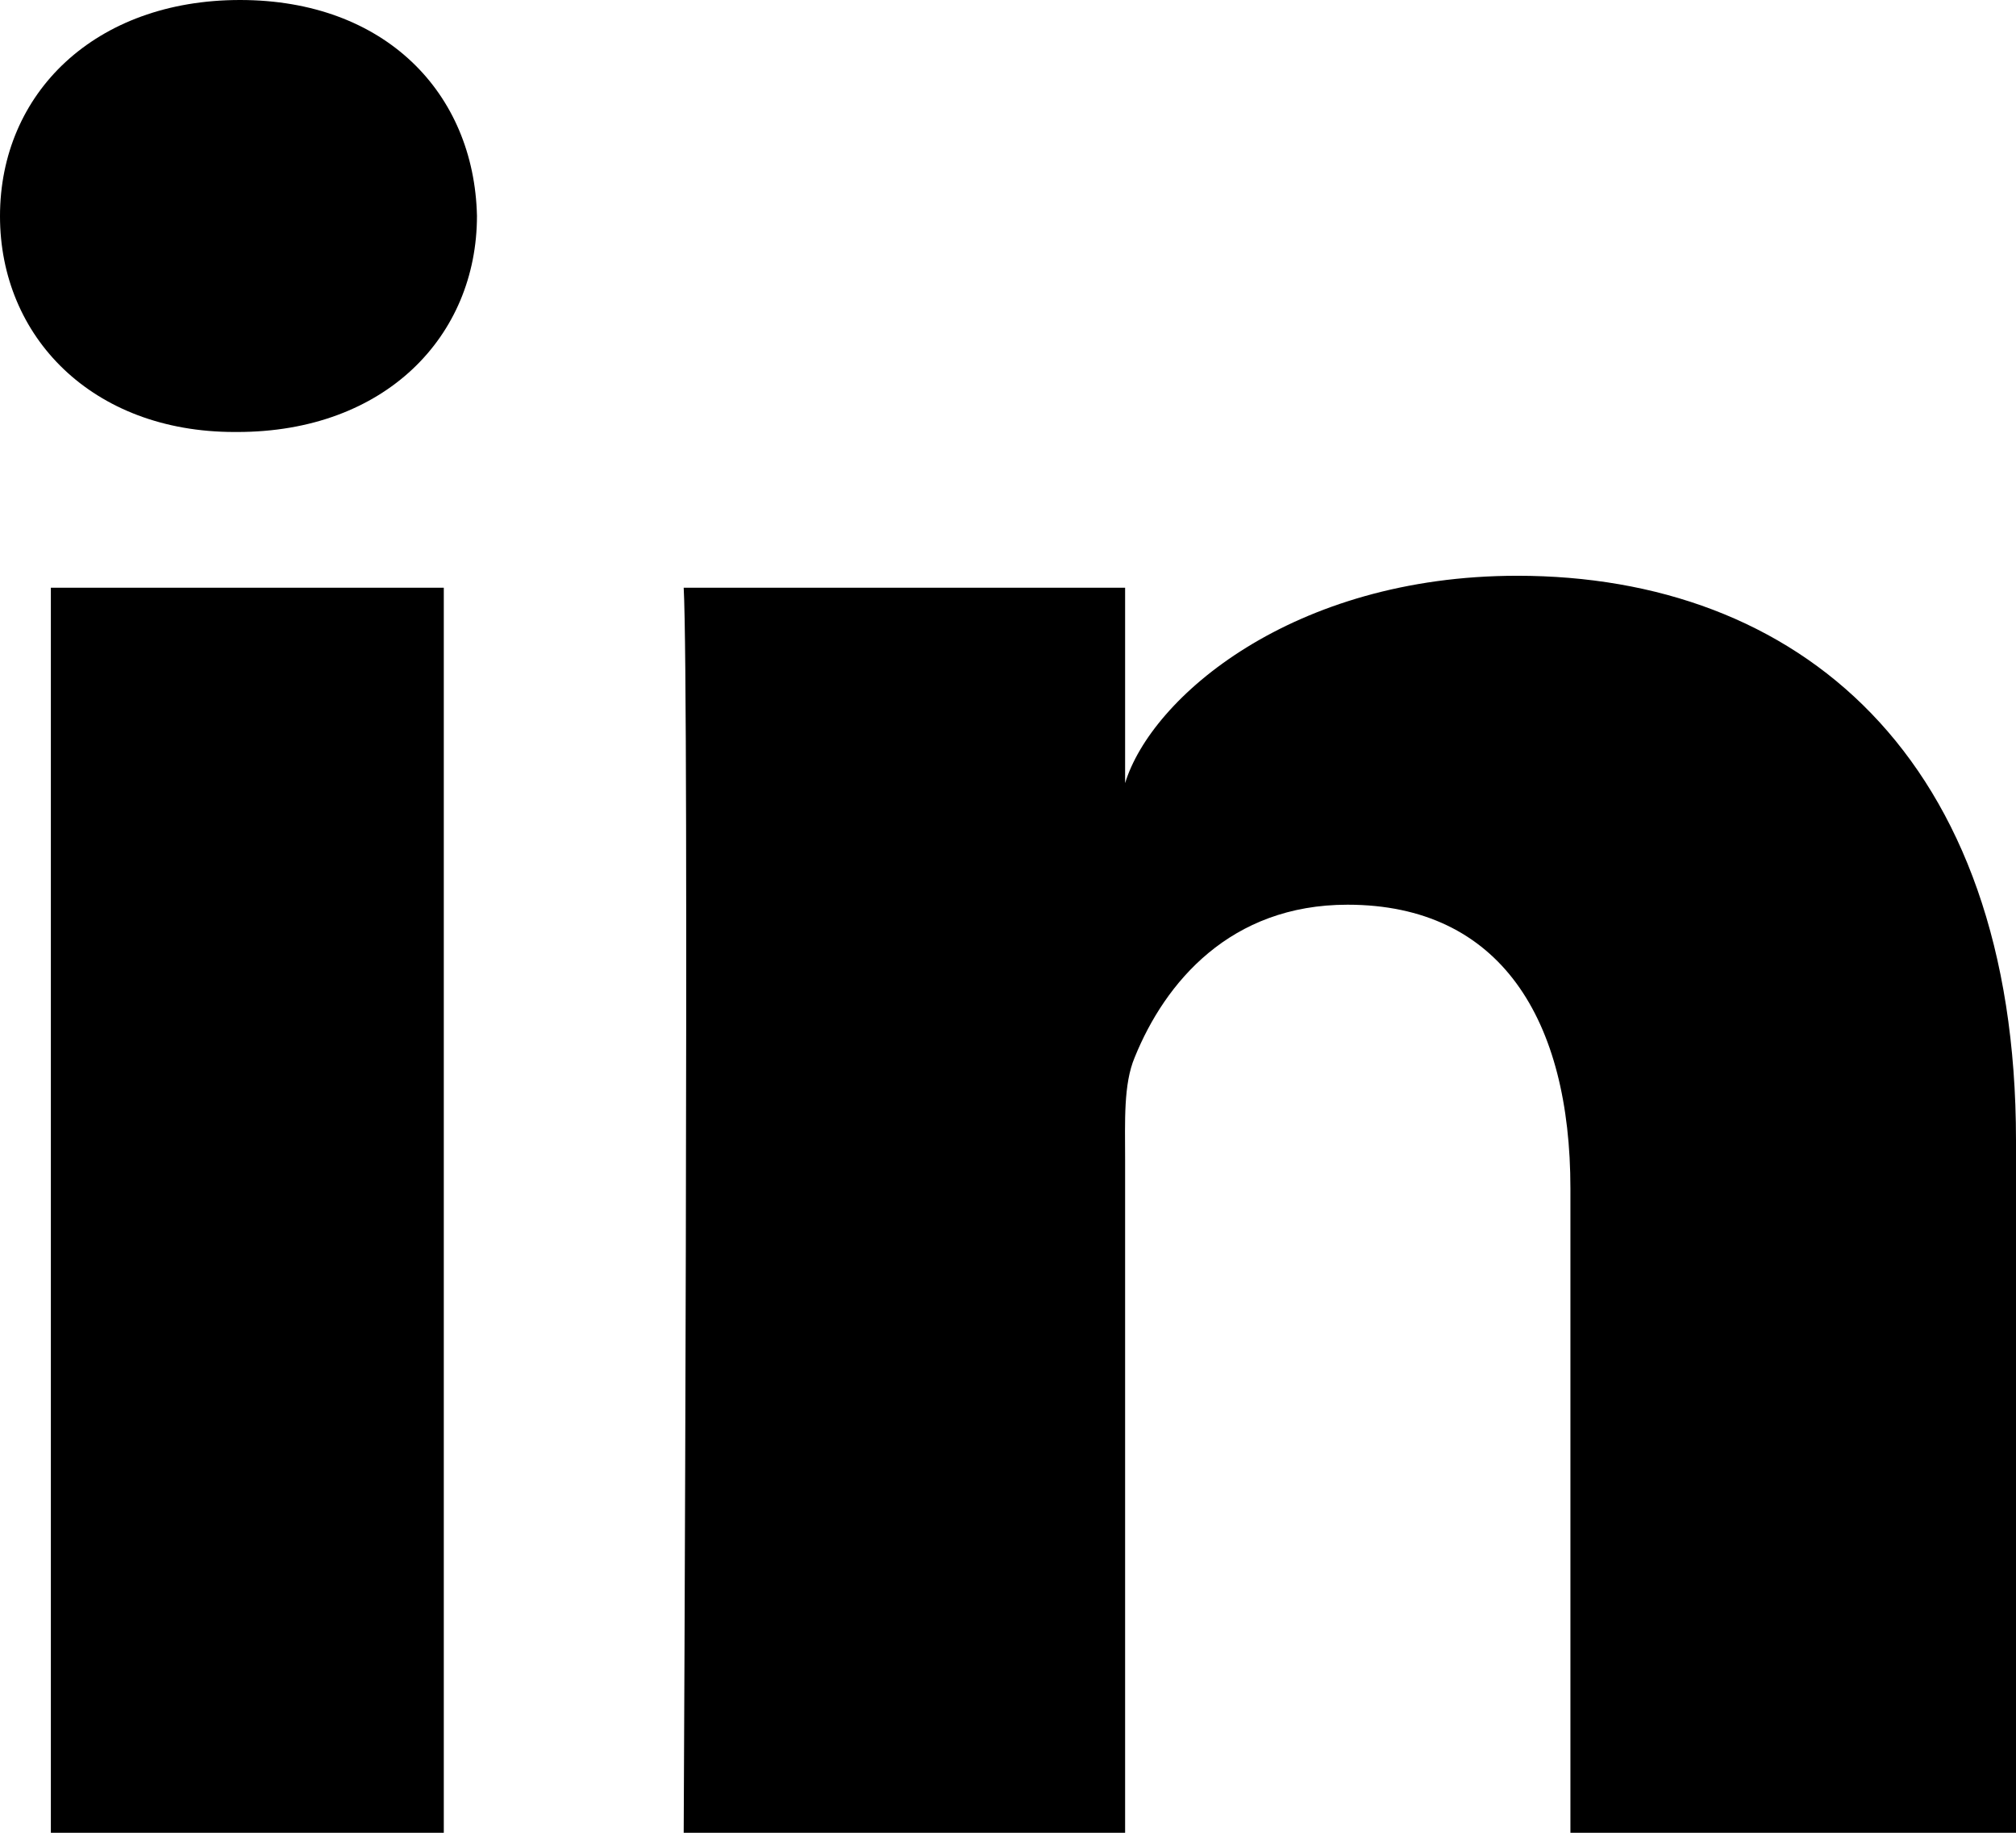
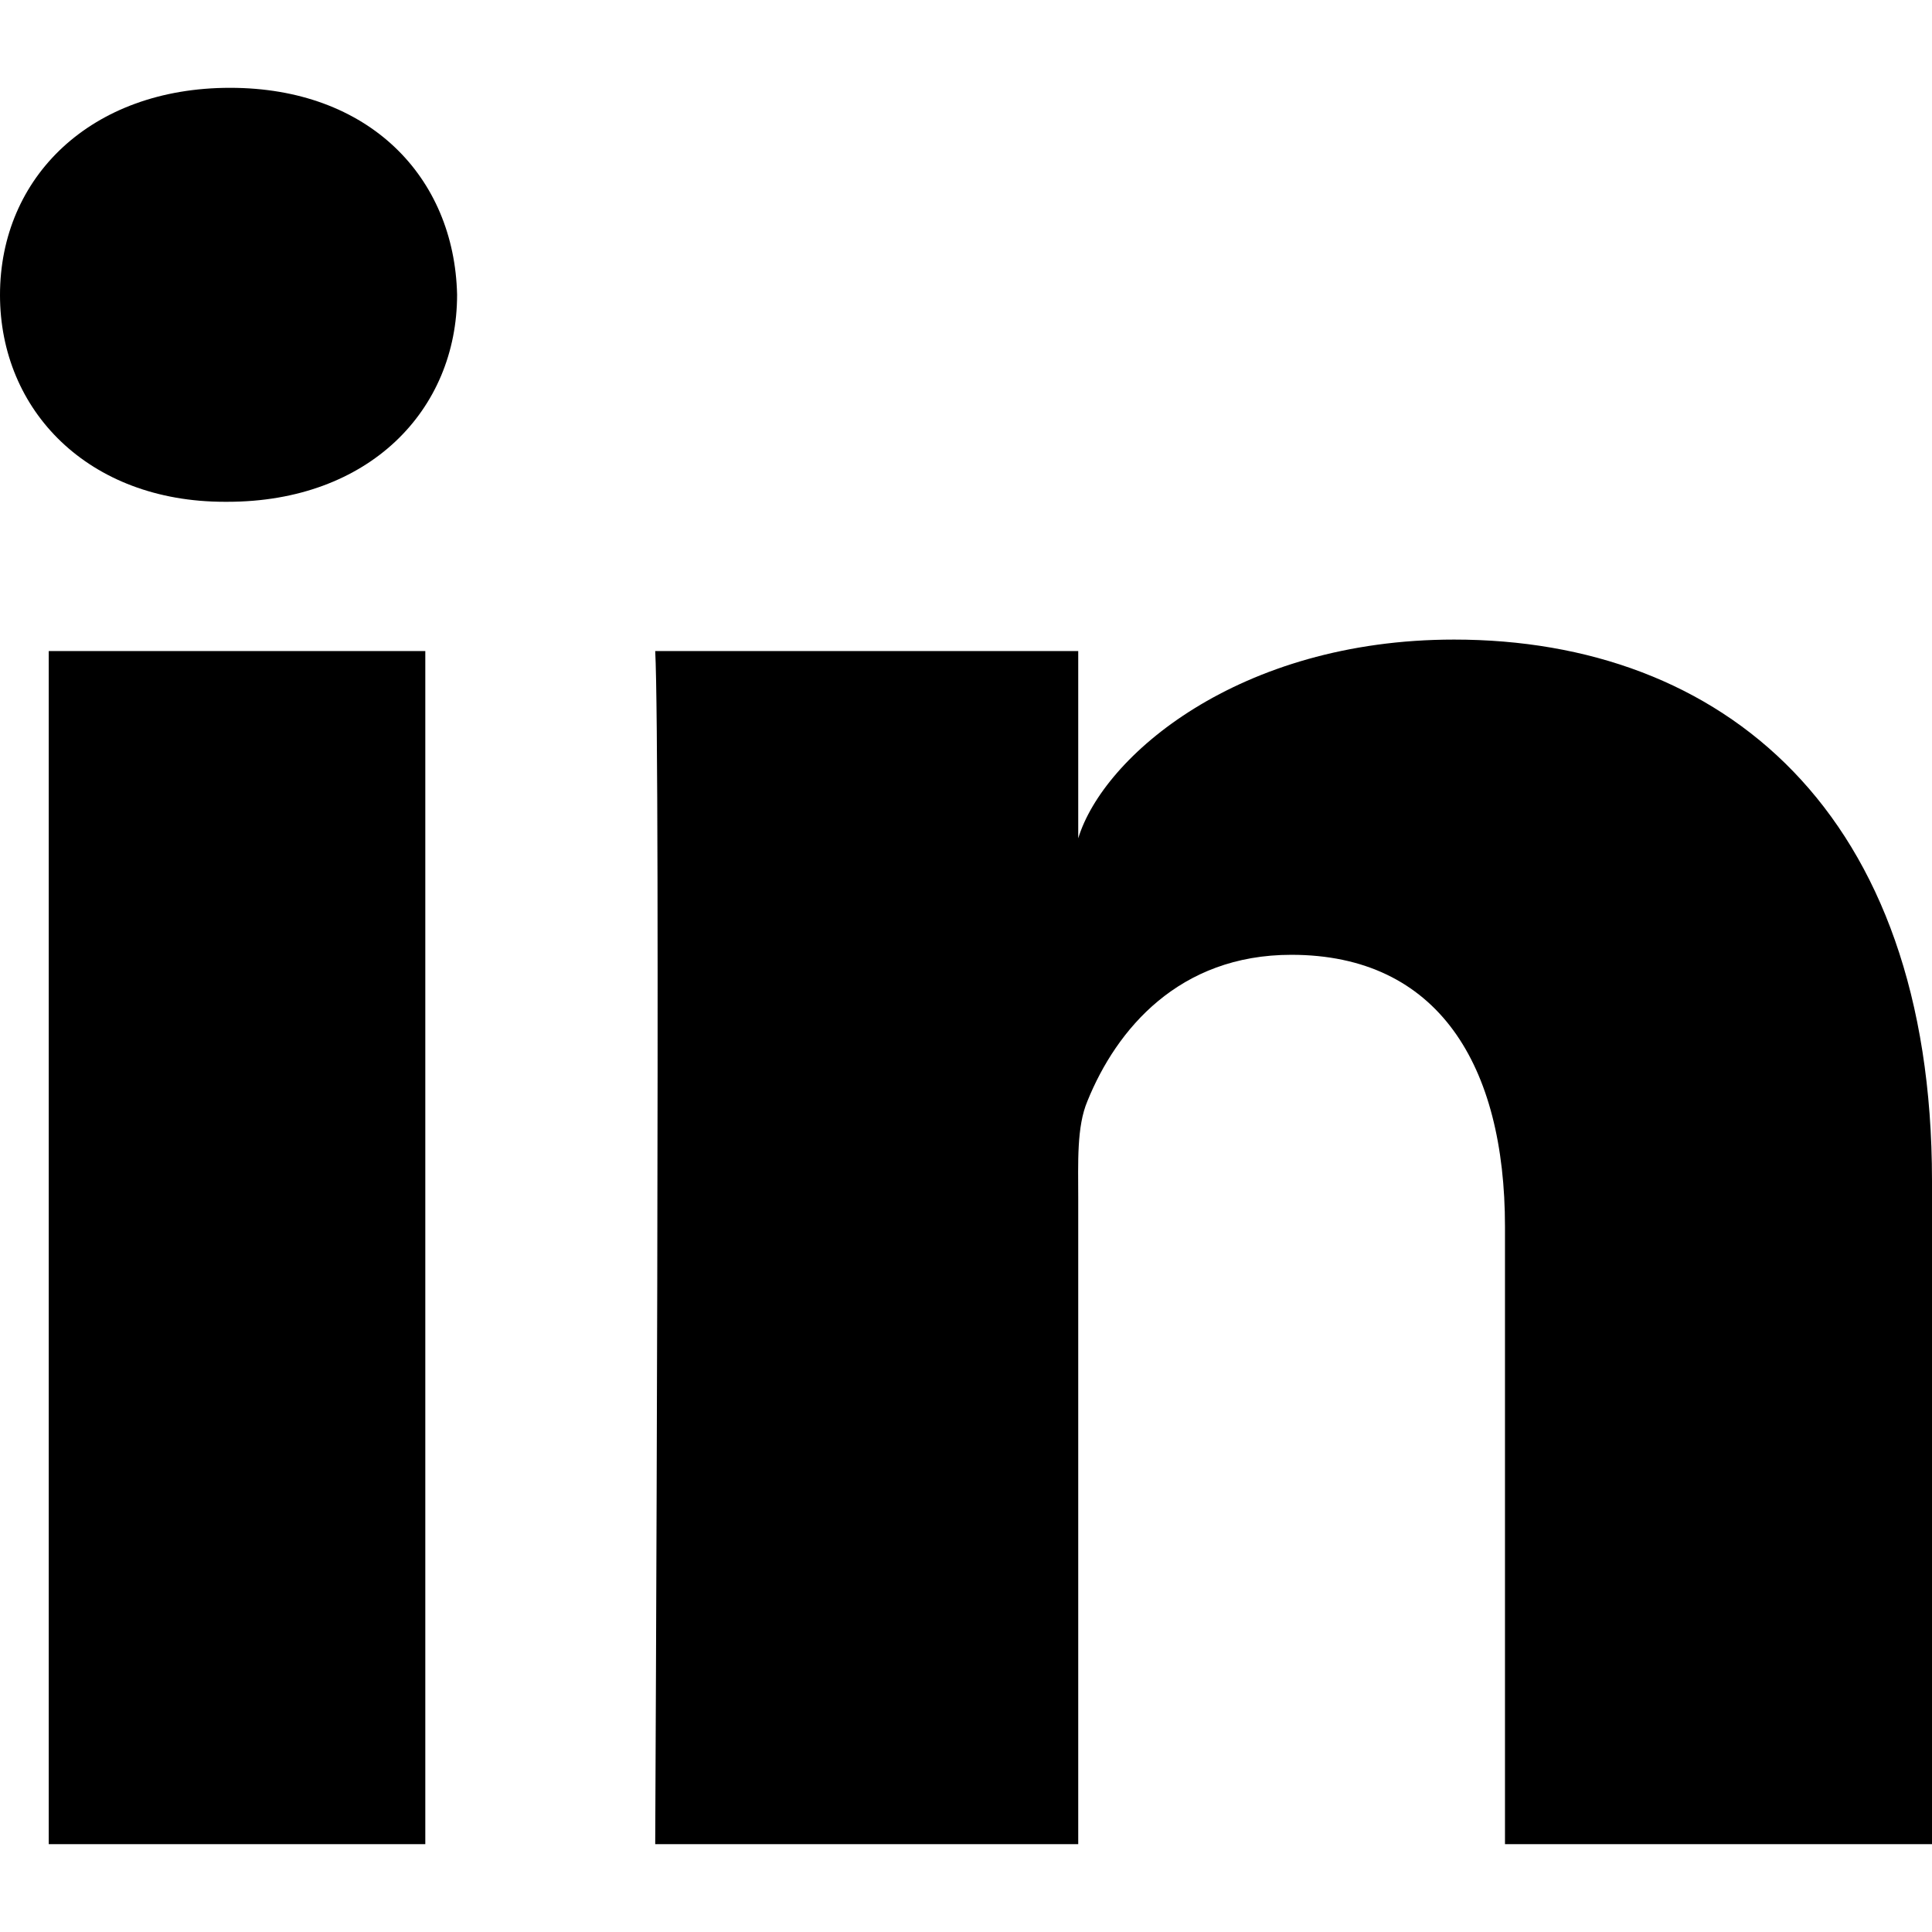
- <svg xmlns="http://www.w3.org/2000/svg" width="44px" height="40px" viewBox="0 0 44 40" version="1.1">
+ <svg xmlns="http://www.w3.org/2000/svg" width="28px" height="28px" viewBox="0 0 44 40" version="1.1">
  <defs />
  <g id="Icons" stroke="none" stroke-width="1" fill="none" fill-rule="evenodd">
    <g id="Black" transform="translate(-702, -265)" fill="#000000">
      <path d="M746,305 L736.275,305 L736.275,290.938 C736.275,287.258 734.754,284.745 731.409,284.745 C728.851,284.745 727.428,286.441 726.766,288.075 C726.517,288.661 726.556,289.478 726.556,290.296 L726.556,305 L716.922,305 C716.922,305 717.046,280.091 716.922,277.827 L726.556,277.827 L726.556,282.092 C727.125,280.227 730.204,277.566 735.116,277.566 C741.211,277.566 746,281.474 746,289.891 L746,305 L746,305 Z M707.179,274.428 L707.117,274.428 C704.013,274.428 702,272.351 702,269.718 C702,267.034 704.072,265 707.239,265 C710.403,265 712.348,267.029 712.41,269.71 C712.41,272.343 710.403,274.428 707.179,274.428 L707.179,274.428 L707.179,274.428 Z M703.11,277.827 L711.686,277.827 L711.686,305 L703.11,305 L703.11,277.827 L703.11,277.827 Z" id="LinkedIn" />
    </g>
  </g>
</svg>
